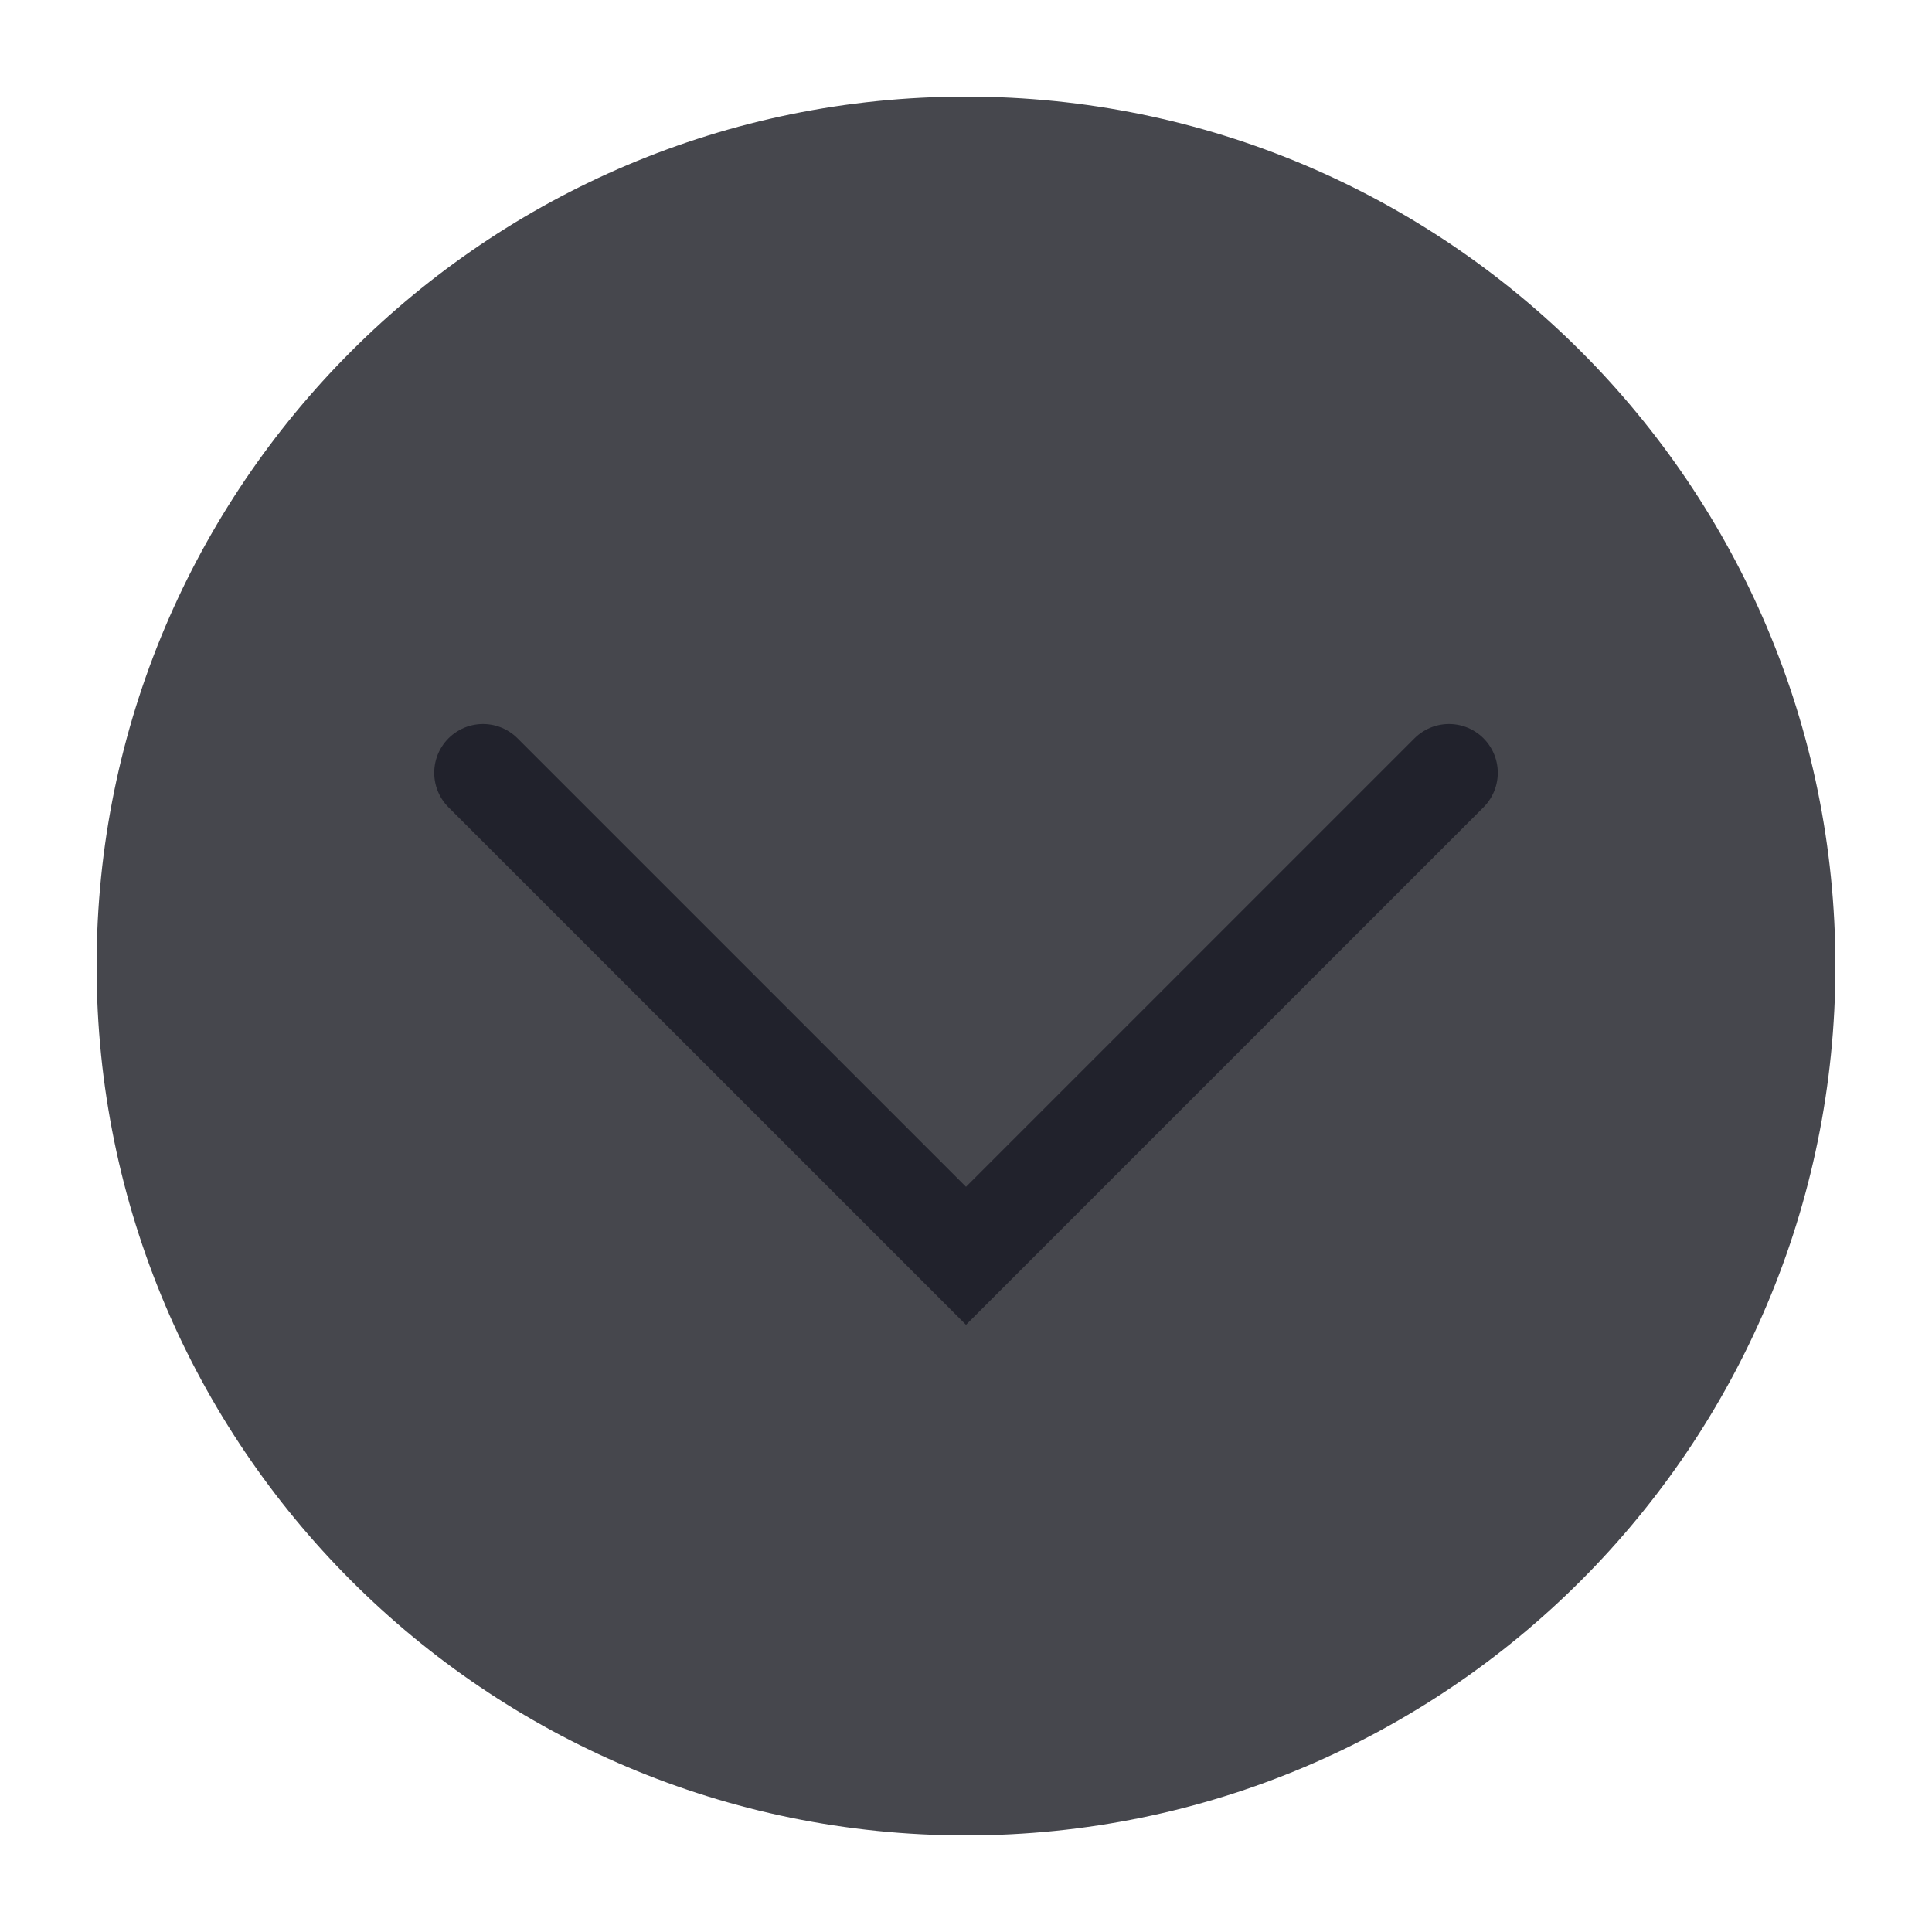
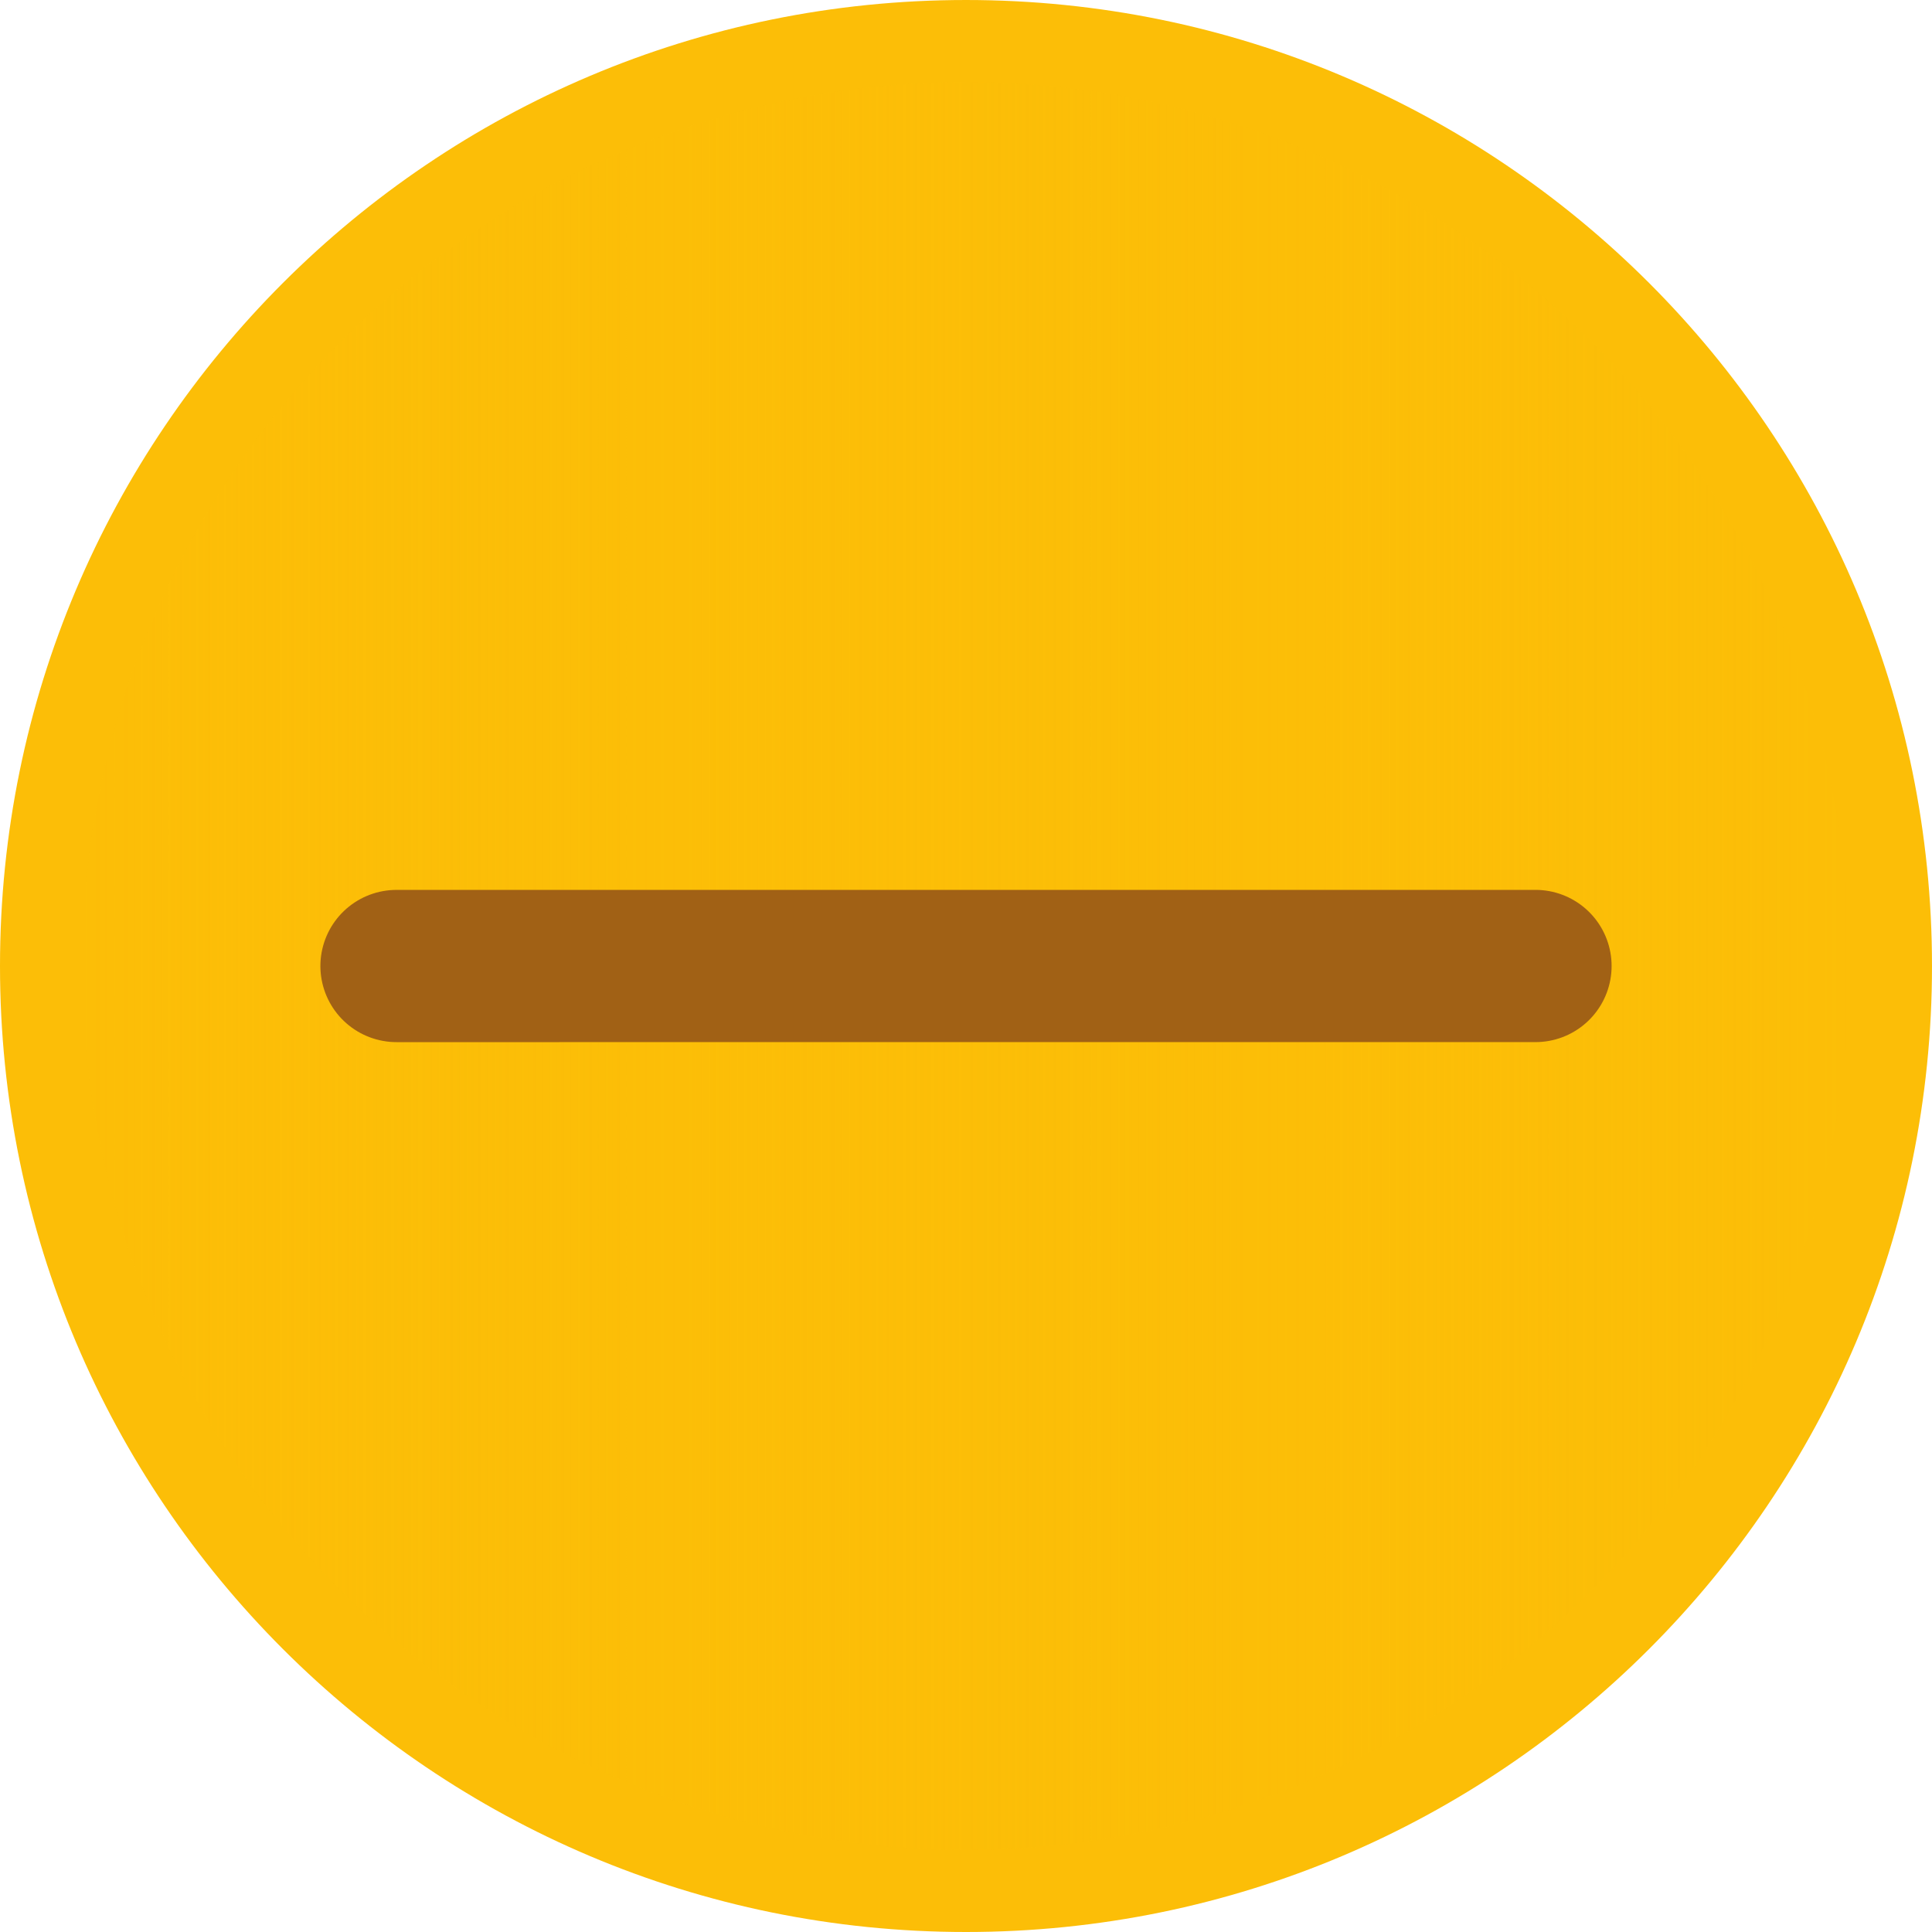
<svg xmlns="http://www.w3.org/2000/svg" viewBox="0 0 50 50" version="1.2" baseProfile="tiny">
  <defs>
- </defs>
+     <linearGradient gradientUnits="userSpaceOnUse" x1="47.742" y1="466.21" x2="882.037" y2="466.21" id="gradient1">
+       <stop offset="0" stop-color="#fcbe07" stop-opacity="1" />
+       <stop offset="1" stop-color="#fcbe07" stop-opacity="0" />
+     </linearGradient>
+   </defs>
  <g fill="none" stroke="black" stroke-width="1" fill-rule="evenodd" stroke-linecap="square" stroke-linejoin="bevel">
-     <g fill="#46474d" fill-opacity="1" stroke="none" transform="matrix(2.5,0,0,2.5,2.5,2.5)" font-family="Noto Sans" font-size="10" font-weight="400" font-style="normal">
-       <circle cx="9" cy="9" r="9" />
+     <g fill="#fcbe07" fill-opacity="1" stroke="none" transform="matrix(0.0548333,0,0,-0.0548338,-0.491443,50.5641)" font-family="Google Sans Flex" font-size="14" font-weight="400" font-style="normal">
+       <path vector-effect="none" fill-rule="evenodd" d="M464.887,10.287 C716.691,10.287 920.817,214.413 920.817,466.208 C920.817,718.009 716.691,922.133 464.887,922.133 C213.088,922.133 8.963,718.009 8.963,466.208 C8.963,214.413 213.088,10.287 464.887,10.287 " />
    </g>
-     <g fill="none" stroke="#21222c" stroke-opacity="1" stroke-width="1.01" stroke-linecap="round" stroke-linejoin="miter" stroke-miterlimit="2" transform="matrix(2.5,0,0,2.5,2.5,2.5)" font-family="Noto Sans" font-size="10" font-weight="400" font-style="normal">
-       <polyline fill="none" vector-effect="none" points="4,7 9,12 14,7 " />
+     <g fill="url(#gradient1)" stroke="none" transform="matrix(0.0548333,0,0,-0.0548338,-0.491443,50.5641)" font-family="Google Sans Flex" font-size="14" font-weight="400" font-style="normal">
+       <path vector-effect="none" fill-rule="evenodd" d="M464.887,49.062 C695.275,49.062 882.037,235.829 882.037,466.208 C882.037,696.596 695.275,883.358 464.887,883.358 C234.505,883.358 47.742,696.596 47.742,466.208 C47.742,235.829 234.505,49.062 464.887,49.062 " />
    </g>
-     <g fill="none" stroke="#000000" stroke-opacity="1" stroke-width="1" stroke-linecap="square" stroke-linejoin="bevel" transform="matrix(1,0,0,1,0,0)" font-family="Noto Sans" font-size="10" font-weight="400" font-style="normal">
+     <g fill="#cd6e19" fill-opacity="1" stroke="none" transform="matrix(0.0548333,0,0,-0.0548338,-0.491443,50.5641)" font-family="Google Sans Flex" font-size="14" font-weight="400" font-style="normal" opacity="0.9">
+       <path vector-effect="none" fill-rule="evenodd" d="M196.105,466.205 L733.674,466.215" />
+     </g>
+     <g fill="none" stroke="#975616" stroke-opacity="1" stroke-width="71.846" stroke-linecap="round" stroke-linejoin="miter" stroke-miterlimit="4" transform="matrix(0.0548333,0,0,-0.0548338,-0.491443,50.5641)" font-family="Google Sans Flex" font-size="14" font-weight="400" font-style="normal" opacity="0.9">
+       <path vector-effect="none" fill-rule="evenodd" d="M196.105,466.205 L733.674,466.215" />
+     </g>
+     <g fill="none" stroke="#000000" stroke-opacity="1" stroke-width="1" stroke-linecap="square" stroke-linejoin="bevel" transform="matrix(1,0,0,1,0,0)" font-family="Google Sans Flex" font-size="14" font-weight="400" font-style="normal">
</g>
  </g>
</svg>
